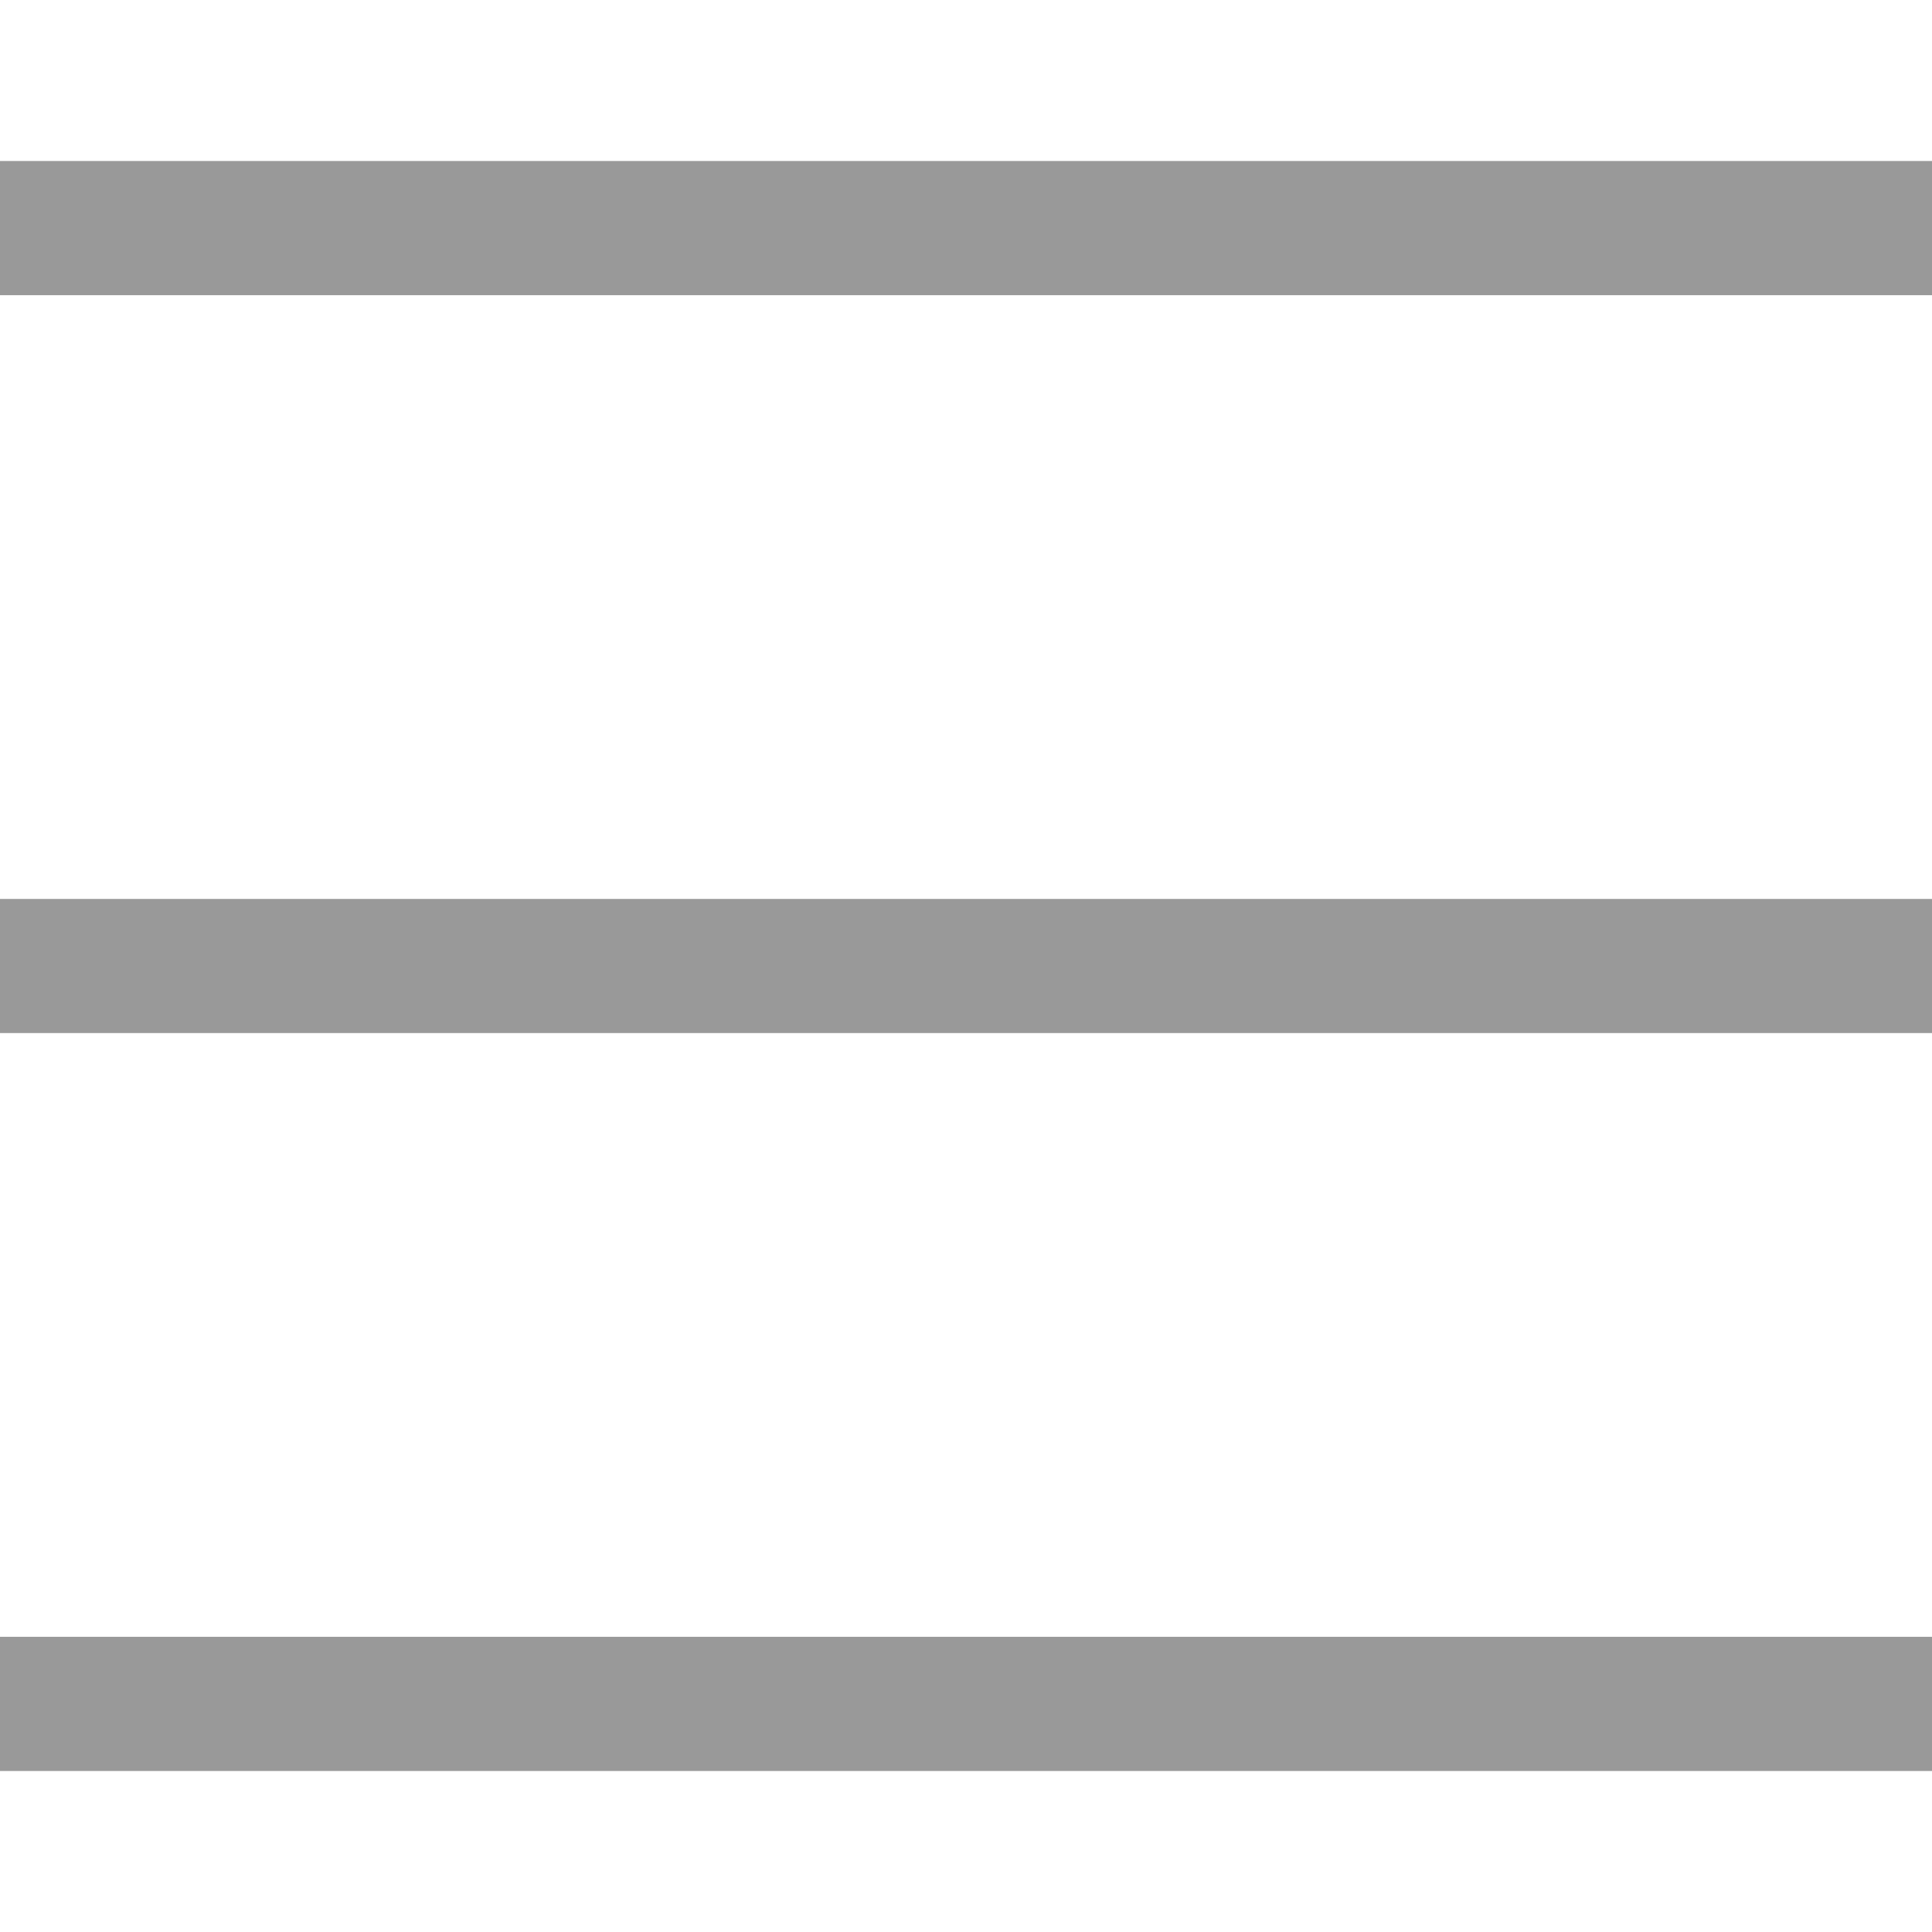
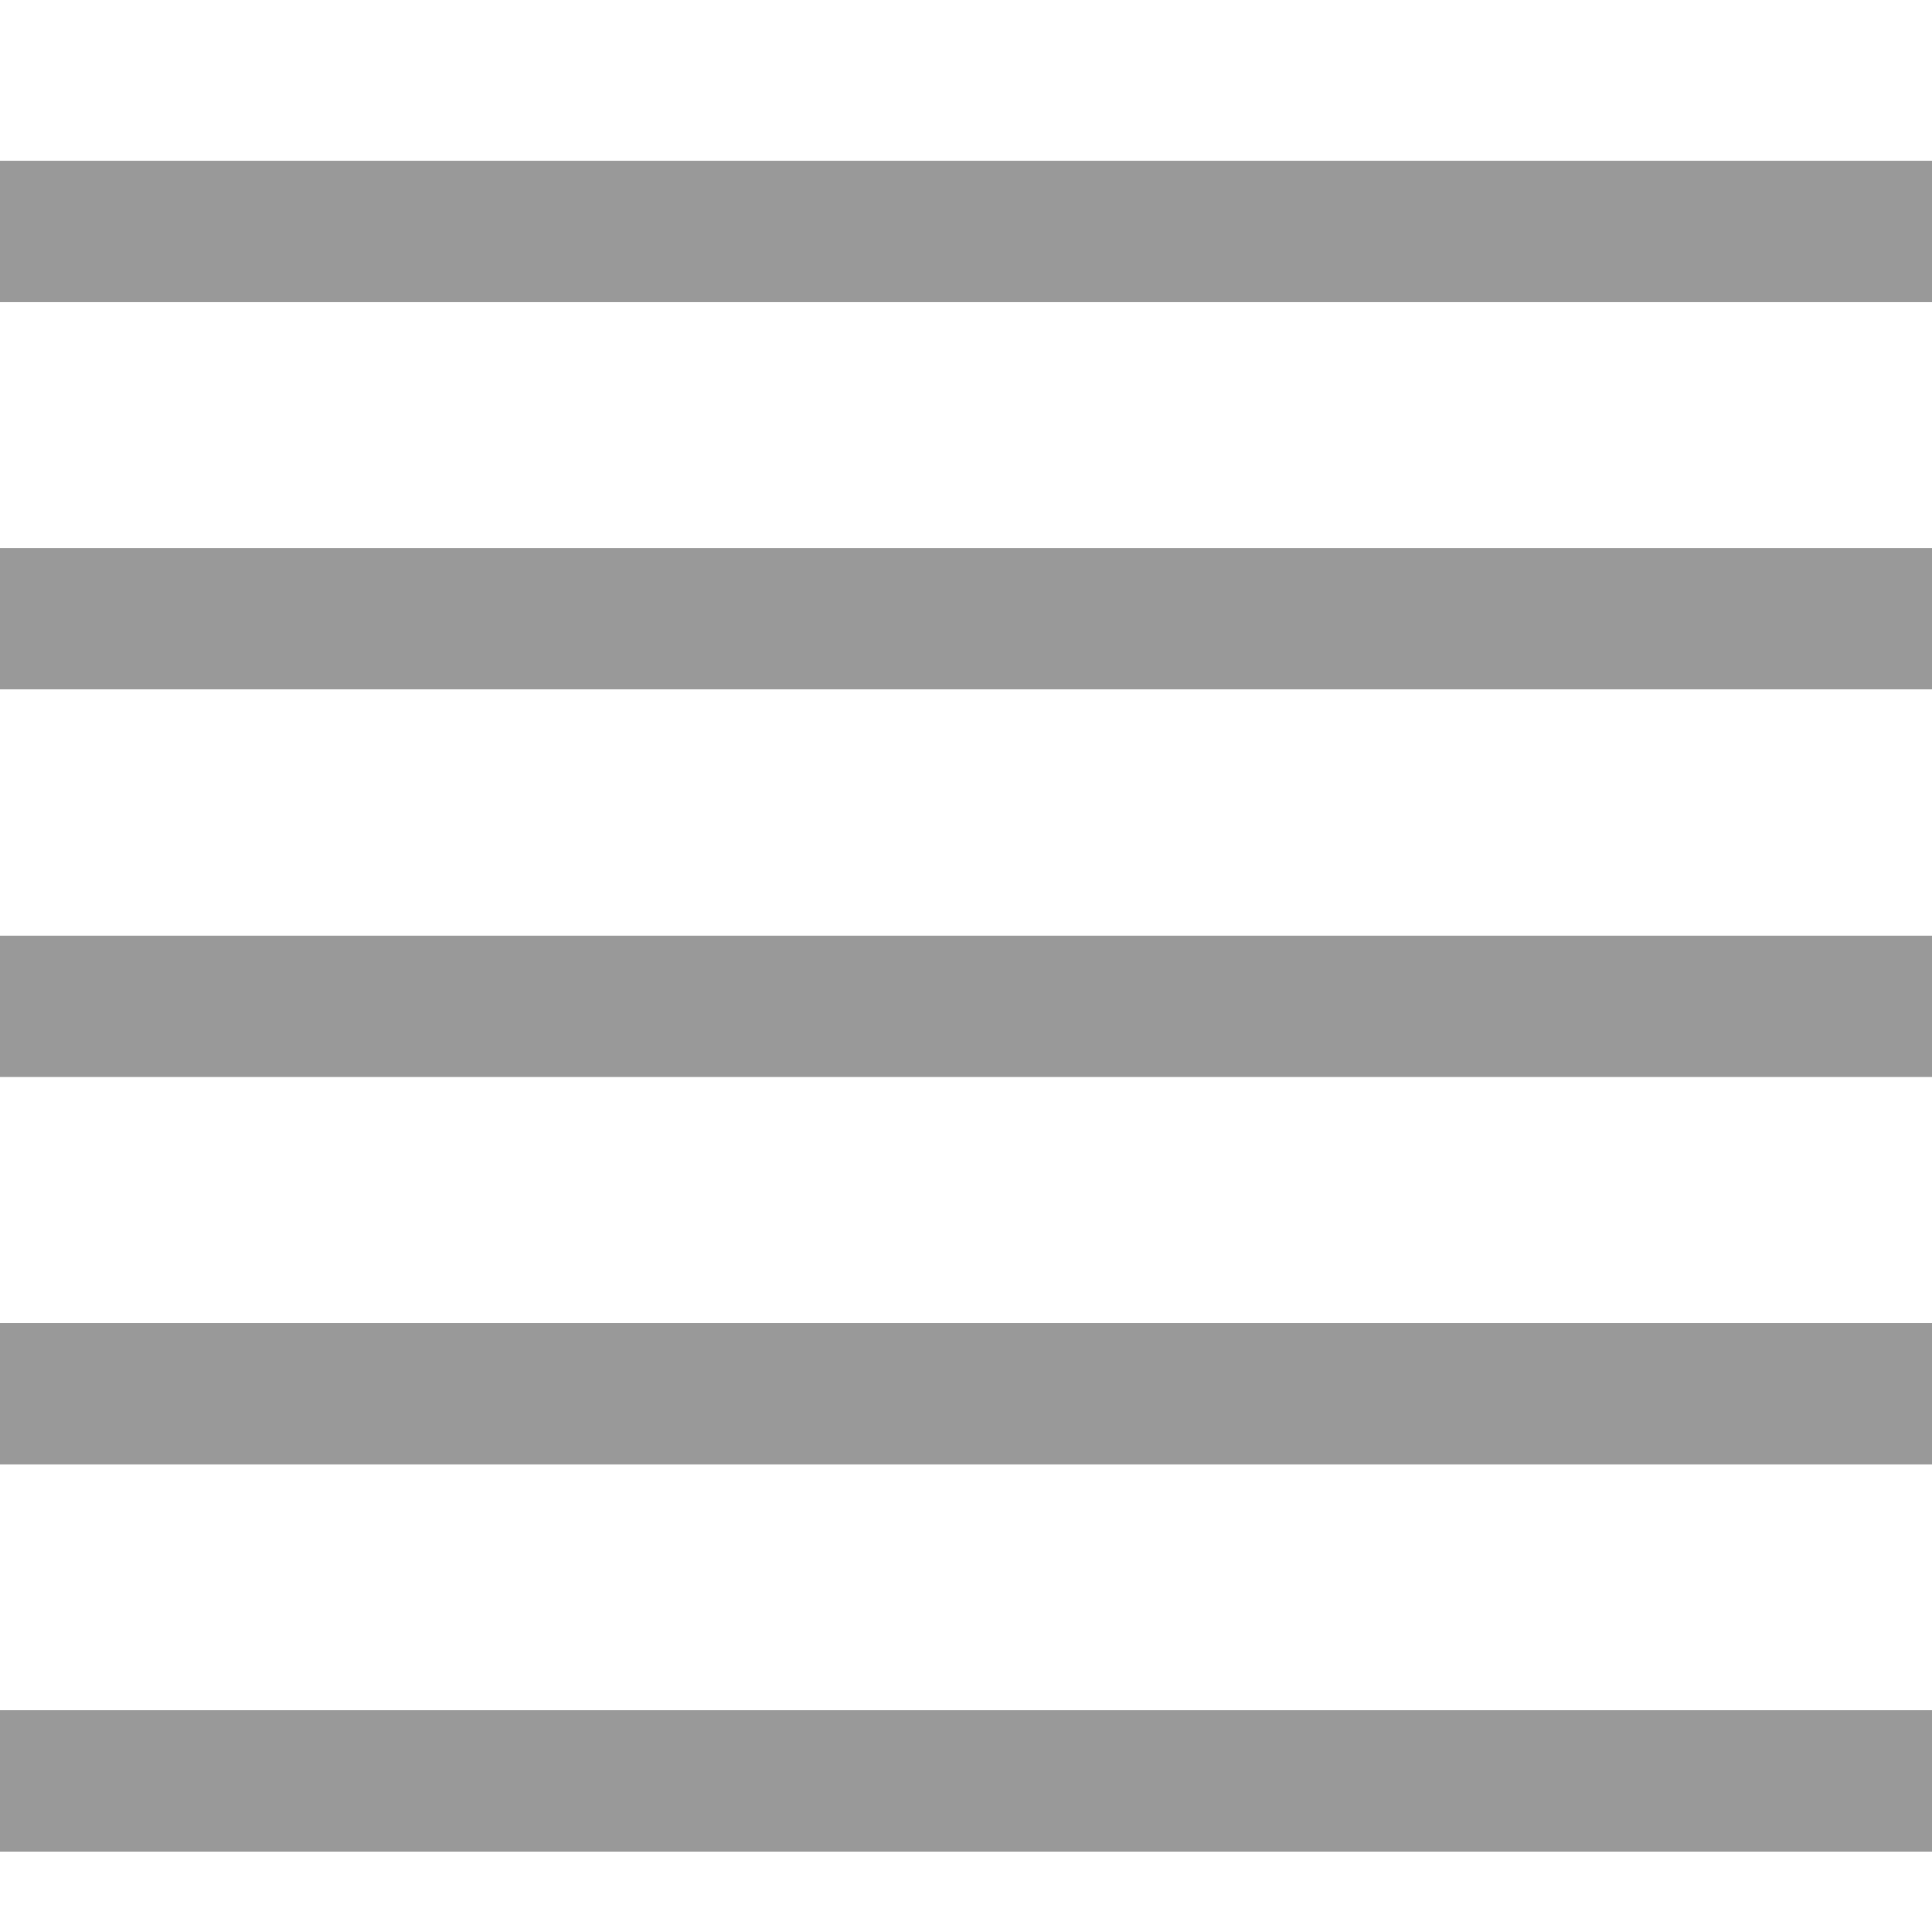
<svg xmlns="http://www.w3.org/2000/svg" width="24" height="24" viewBox="0 0 24 24" fill="none" preserveAspectRatio="none">
-   <path d="M0 2H24V3.667H0V2Z" fill="#999999" />
-   <path d="M0 11.167H24V12.833H0V11.167Z" fill="#999999" />
-   <path d="M0 20.333H24V22H0V20.333Z" fill="#999999" />
+   <path d="M24 2H0V3.75H24V2Z" fill="#999999" />
+   <path d="M24 2H0V3.75H24V2Z" fill="#999999" />
+   <path d="M24 2H0V3.75H24V2Z" fill="#999999" />
+   <path d="M24 2H0V3.75H24V2Z" fill="#999999" />
+   <path d="M0 23V21.25H24V23H0Z" fill="#999999" />
+   <path d="M0 18.188V16.438H24V18.188H0Z" fill="#999999" />
+   <path d="M0 13.375V11.625H24V13.375H0Z" fill="#999999" />
+   <path d="M0 23V21.25H24V23H0Z" fill="#999999" />
+   <path d="M0 18.188V16.438H24V18.188H0Z" fill="#999999" />
+   <path d="M0 13.375V11.625H24V13.375H0Z" fill="#999999" />
+   <path d="M0 23V21.25H24V23H0Z" fill="#999999" />
+   <path d="M0 18.188V16.438H24V18.188H0Z" fill="#999999" />
+   <path d="M0 13.375V11.625H24V13.375H0Z" fill="#999999" />
+   <path d="M0 23V21.25H24V23H0Z" fill="#999999" />
+   <path d="M0 18.188V16.438H24V18.188H0Z" fill="#999999" />
+   <path d="M0 13.375V11.625H24V13.375H0Z" fill="#999999" />
+   <path d="M0 23V21.25H24V23H0Z" fill="#999999" />
+   <path d="M0 23V21.25H24V23H0Z" fill="#999999" />
+   <path d="M0 23V21.25H24V23H0Z" fill="#999999" />
+   <path d="M0 23V21.25H24V23H0Z" fill="#999999" />
+   <path d="M0 8.562V6.812H24V8.562H0Z" fill="#999999" />
+   <path d="M0 8.562V6.812H24V8.562H0Z" fill="#999999" />
+   <path d="M0 8.562V6.812H24V8.562H0Z" fill="#999999" />
+   <path d="M0 8.562V6.812H24V8.562H0Z" fill="#999999" />
</svg>
